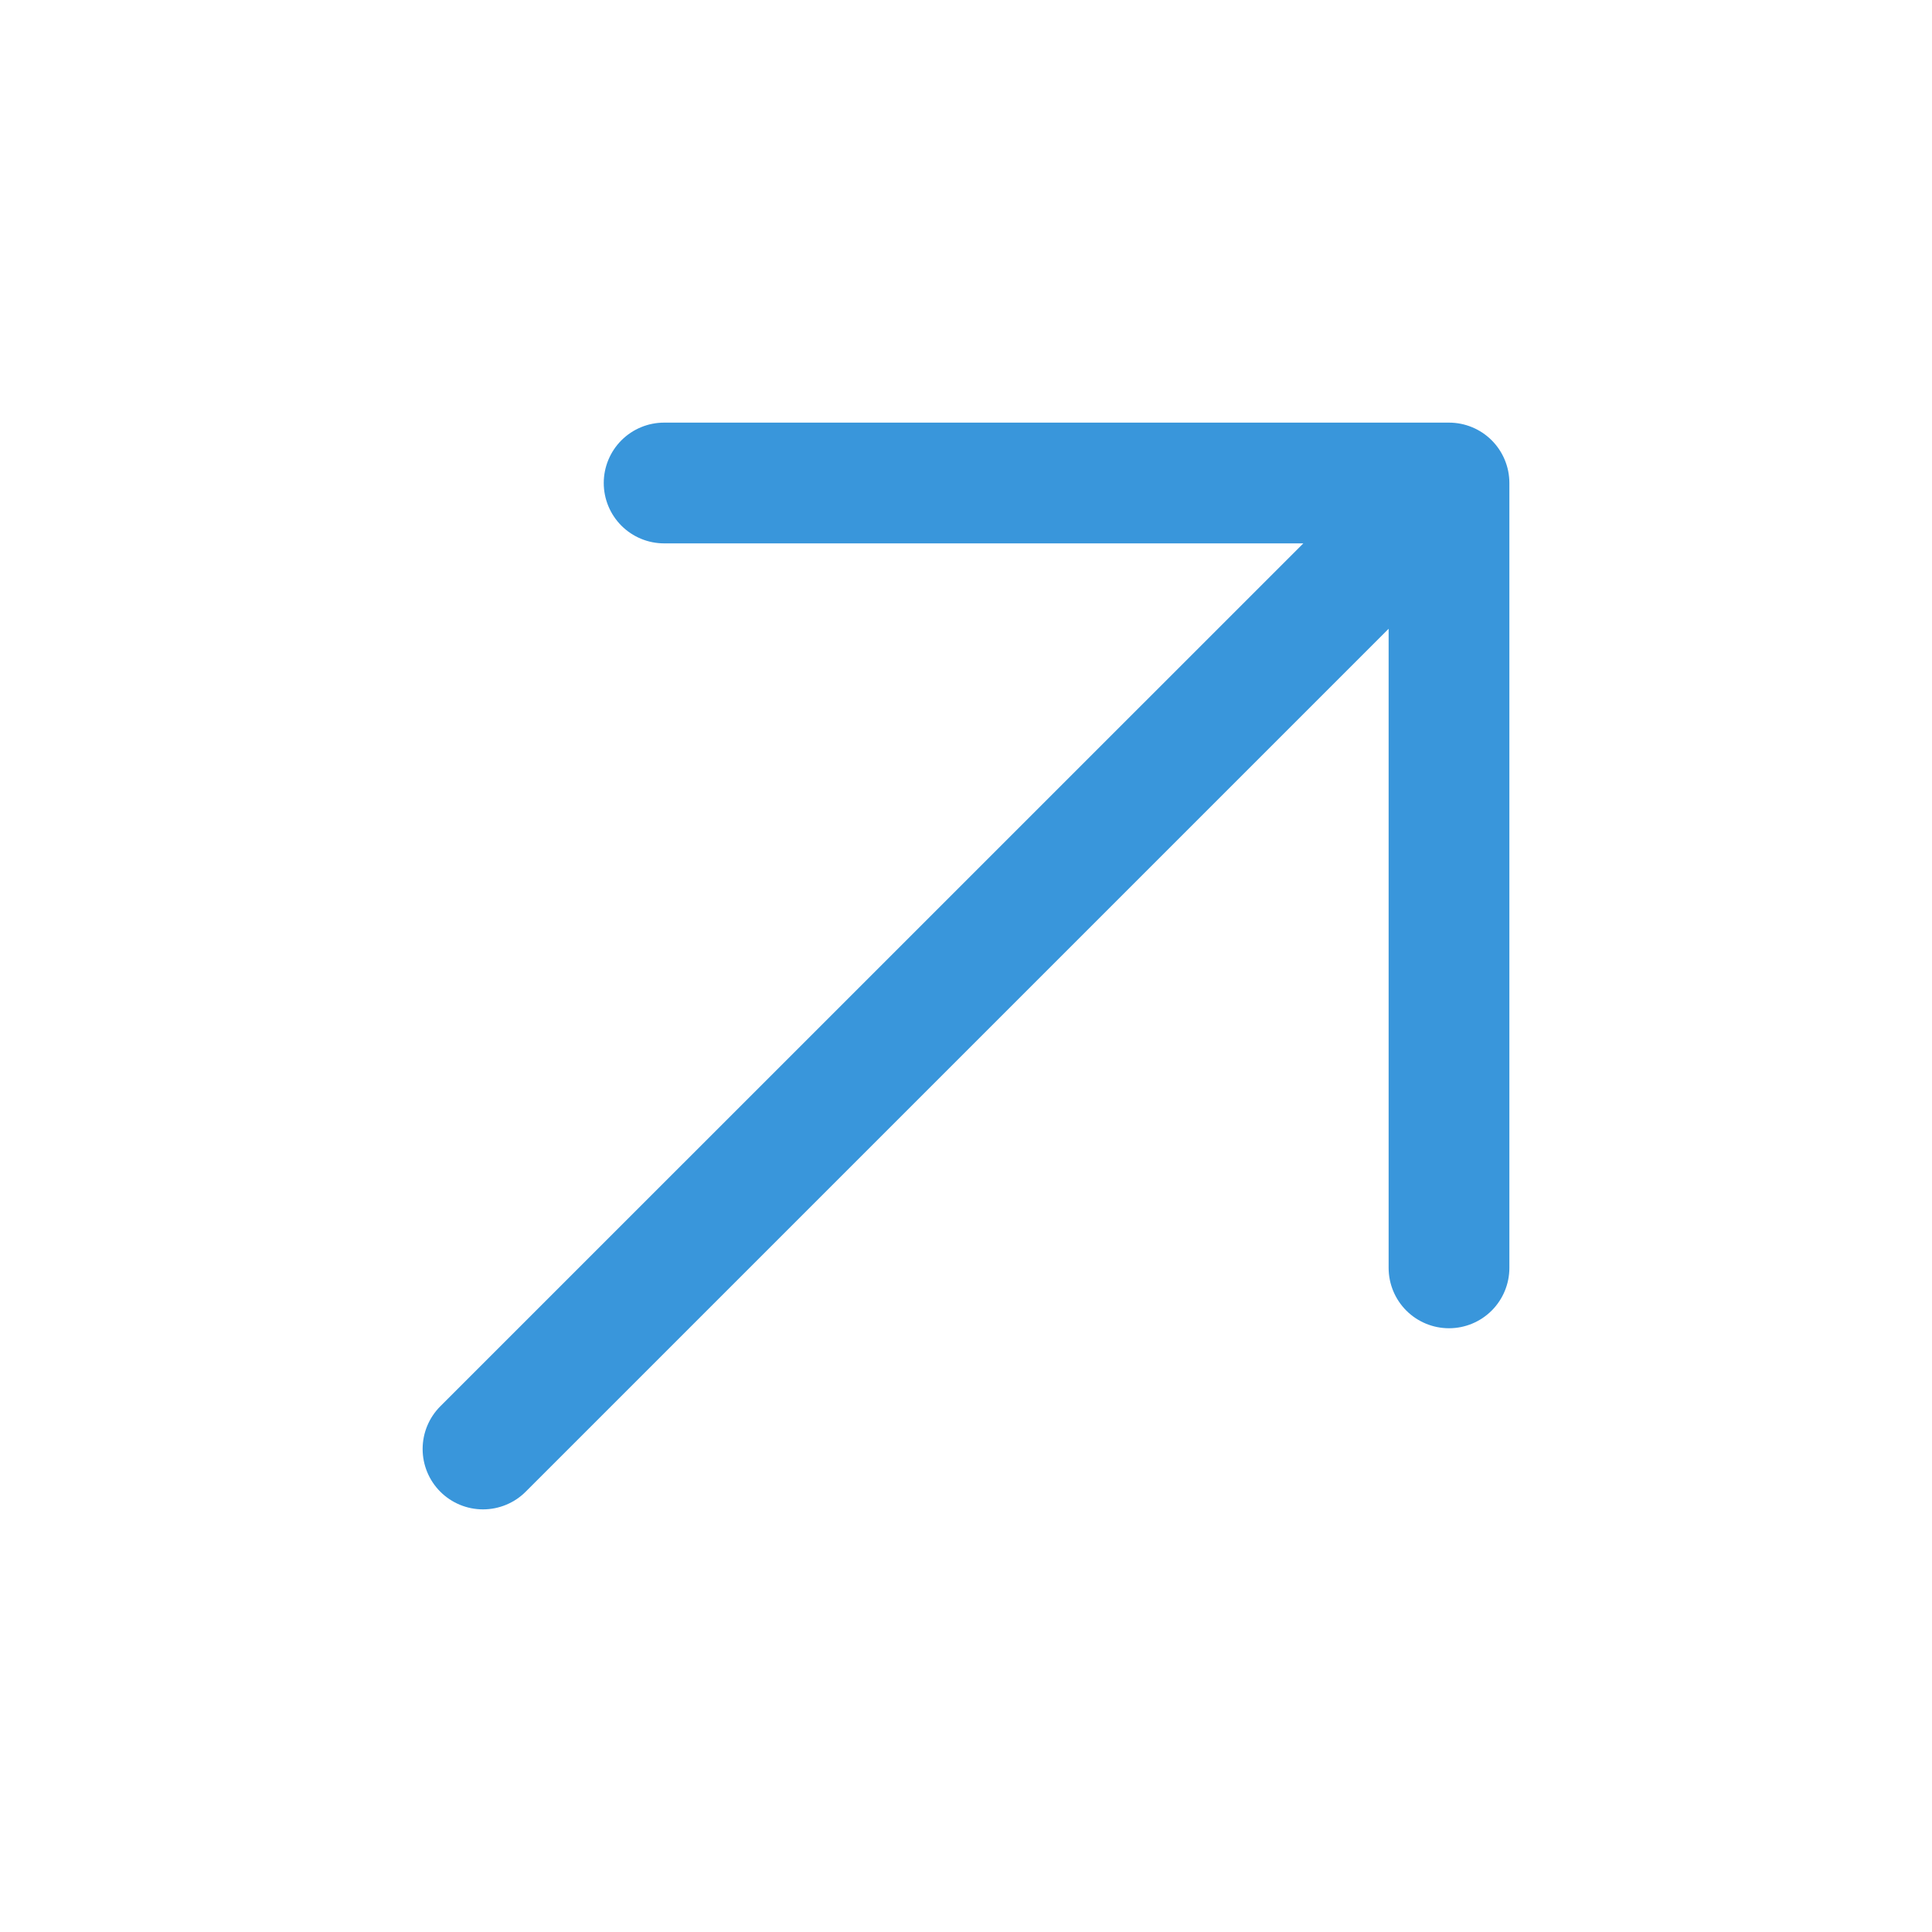
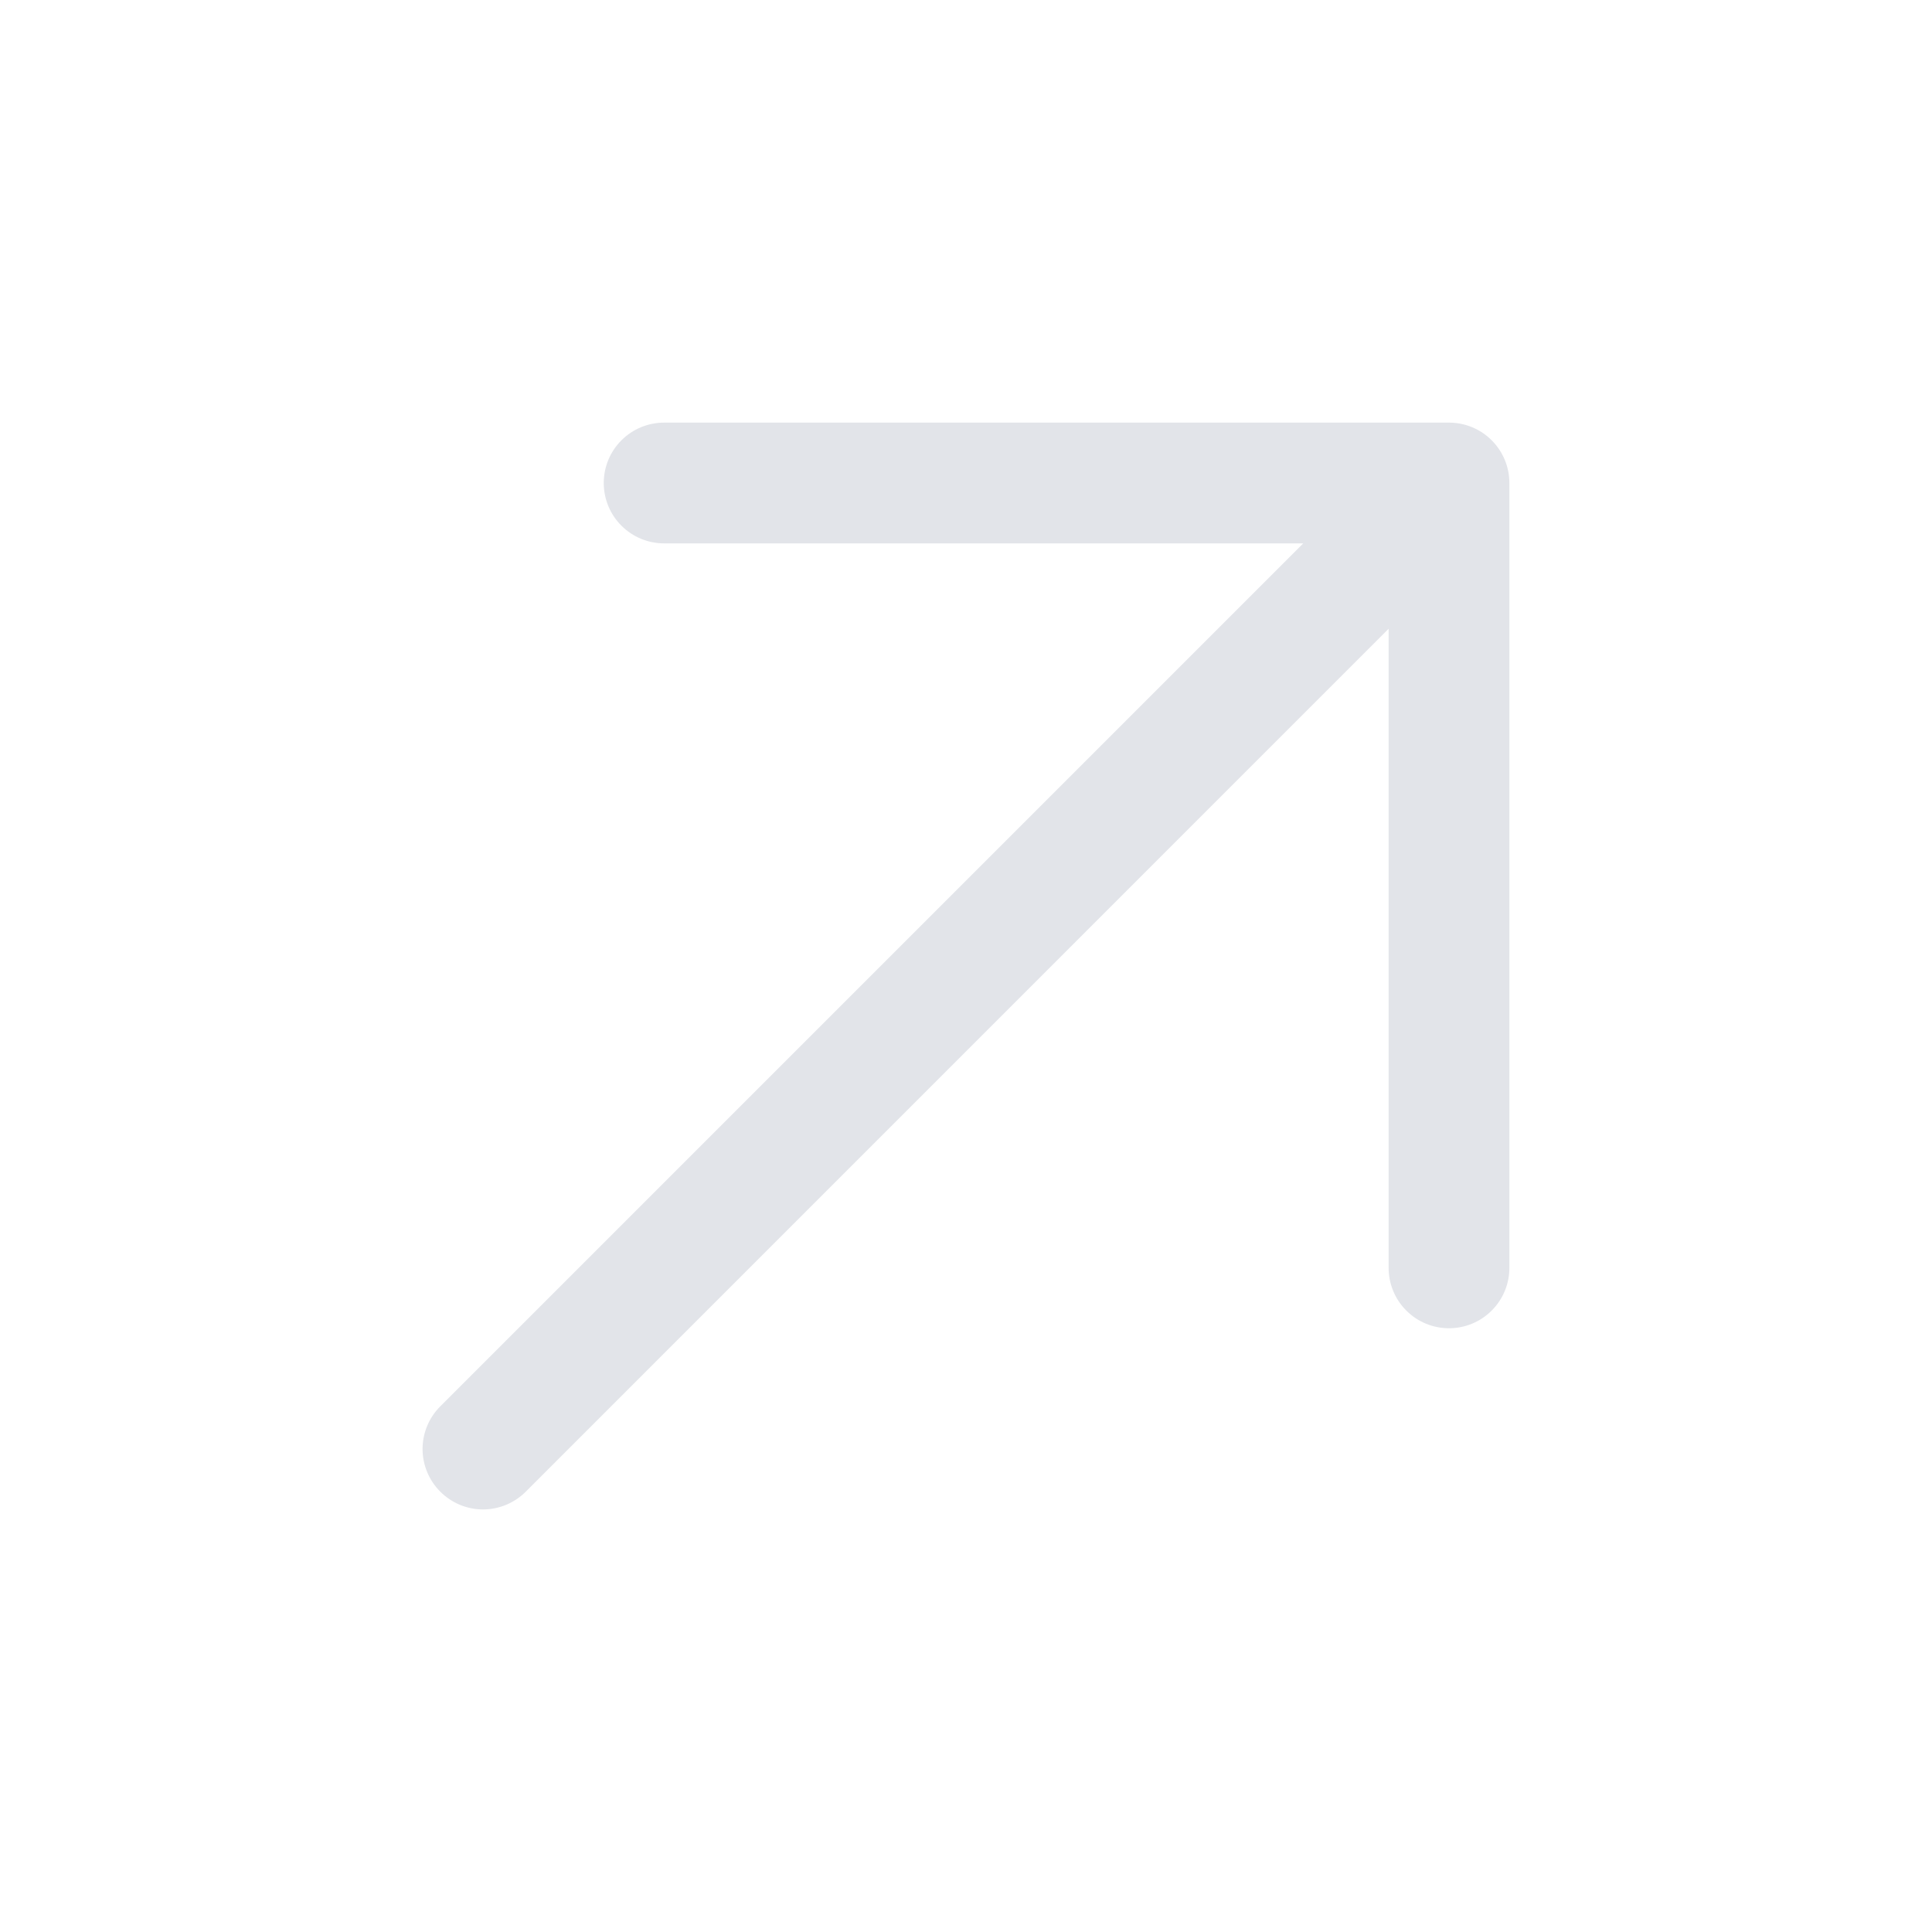
- <svg xmlns="http://www.w3.org/2000/svg" width="20" height="20" viewBox="0 0 20 20" fill="none">
-   <path d="M15.625 5V13.125C15.625 13.291 15.559 13.45 15.442 13.567C15.325 13.684 15.166 13.75 15 13.75C14.834 13.75 14.675 13.684 14.558 13.567C14.441 13.45 14.375 13.291 14.375 13.125V6.509L5.442 15.442C5.325 15.559 5.166 15.625 5 15.625C4.834 15.625 4.675 15.559 4.558 15.442C4.441 15.325 4.375 15.166 4.375 15C4.375 14.834 4.441 14.675 4.558 14.558L13.492 5.625H6.875C6.709 5.625 6.55 5.559 6.433 5.442C6.316 5.325 6.25 5.166 6.25 5C6.25 4.834 6.316 4.675 6.433 4.558C6.55 4.441 6.709 4.375 6.875 4.375H15C15.166 4.375 15.325 4.441 15.442 4.558C15.559 4.675 15.625 4.834 15.625 5Z" fill="#3996DB" />
+ <svg xmlns="http://www.w3.org/2000/svg" width="32" height="32" viewBox="0 0 32 32" fill="none">
+   <path d="M25 8V21C25 21.265 24.895 21.52 24.707 21.707C24.52 21.895 24.265 22 24 22C23.735 22 23.48 21.895 23.293 21.707C23.105 21.52 23 21.265 23 21V10.414L8.708 24.707C8.52 24.895 8.265 25.001 8 25.001C7.735 25.001 7.48 24.895 7.293 24.707C7.105 24.52 6.999 24.265 6.999 24C6.999 23.735 7.105 23.48 7.293 23.293L21.586 9H11C10.735 9 10.48 8.895 10.293 8.707C10.105 8.52 10 8.265 10 8C10 7.735 10.105 7.48 10.293 7.293C10.48 7.105 10.735 7 11 7H24C24.265 7 24.52 7.105 24.707 7.293C24.895 7.48 25 7.735 25 8Z" fill="#E2E4E9" />
</svg>
